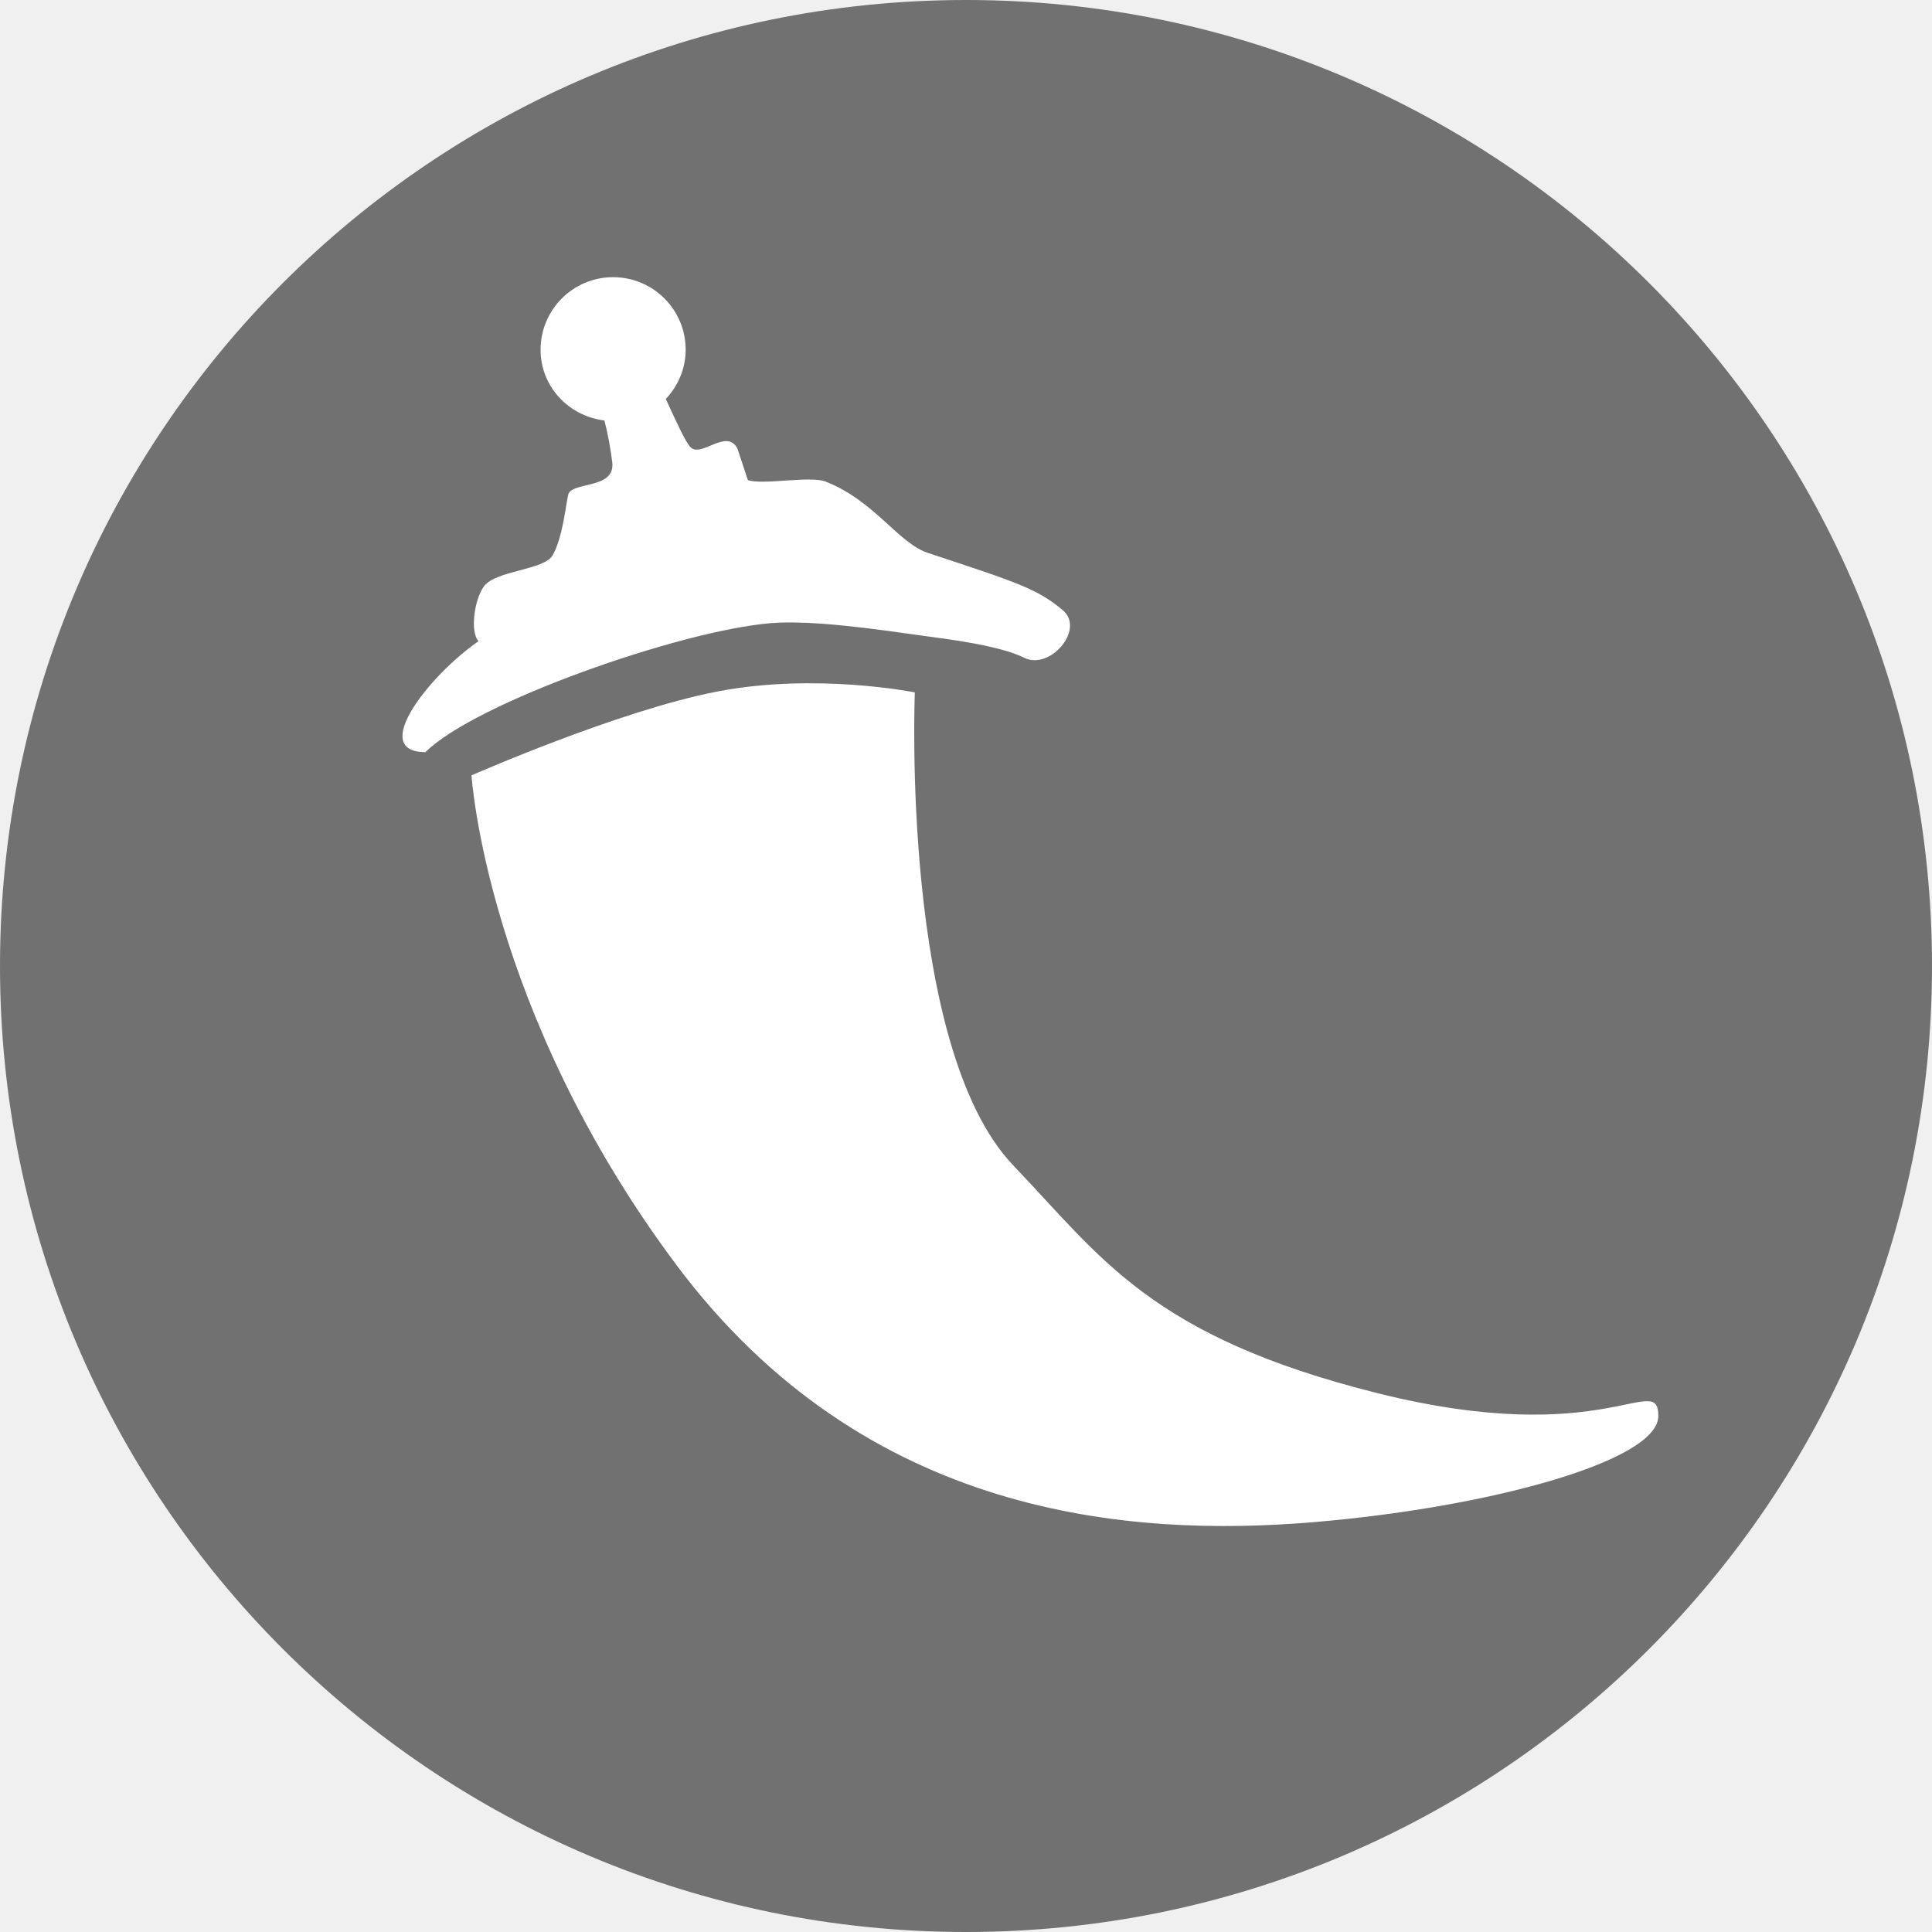
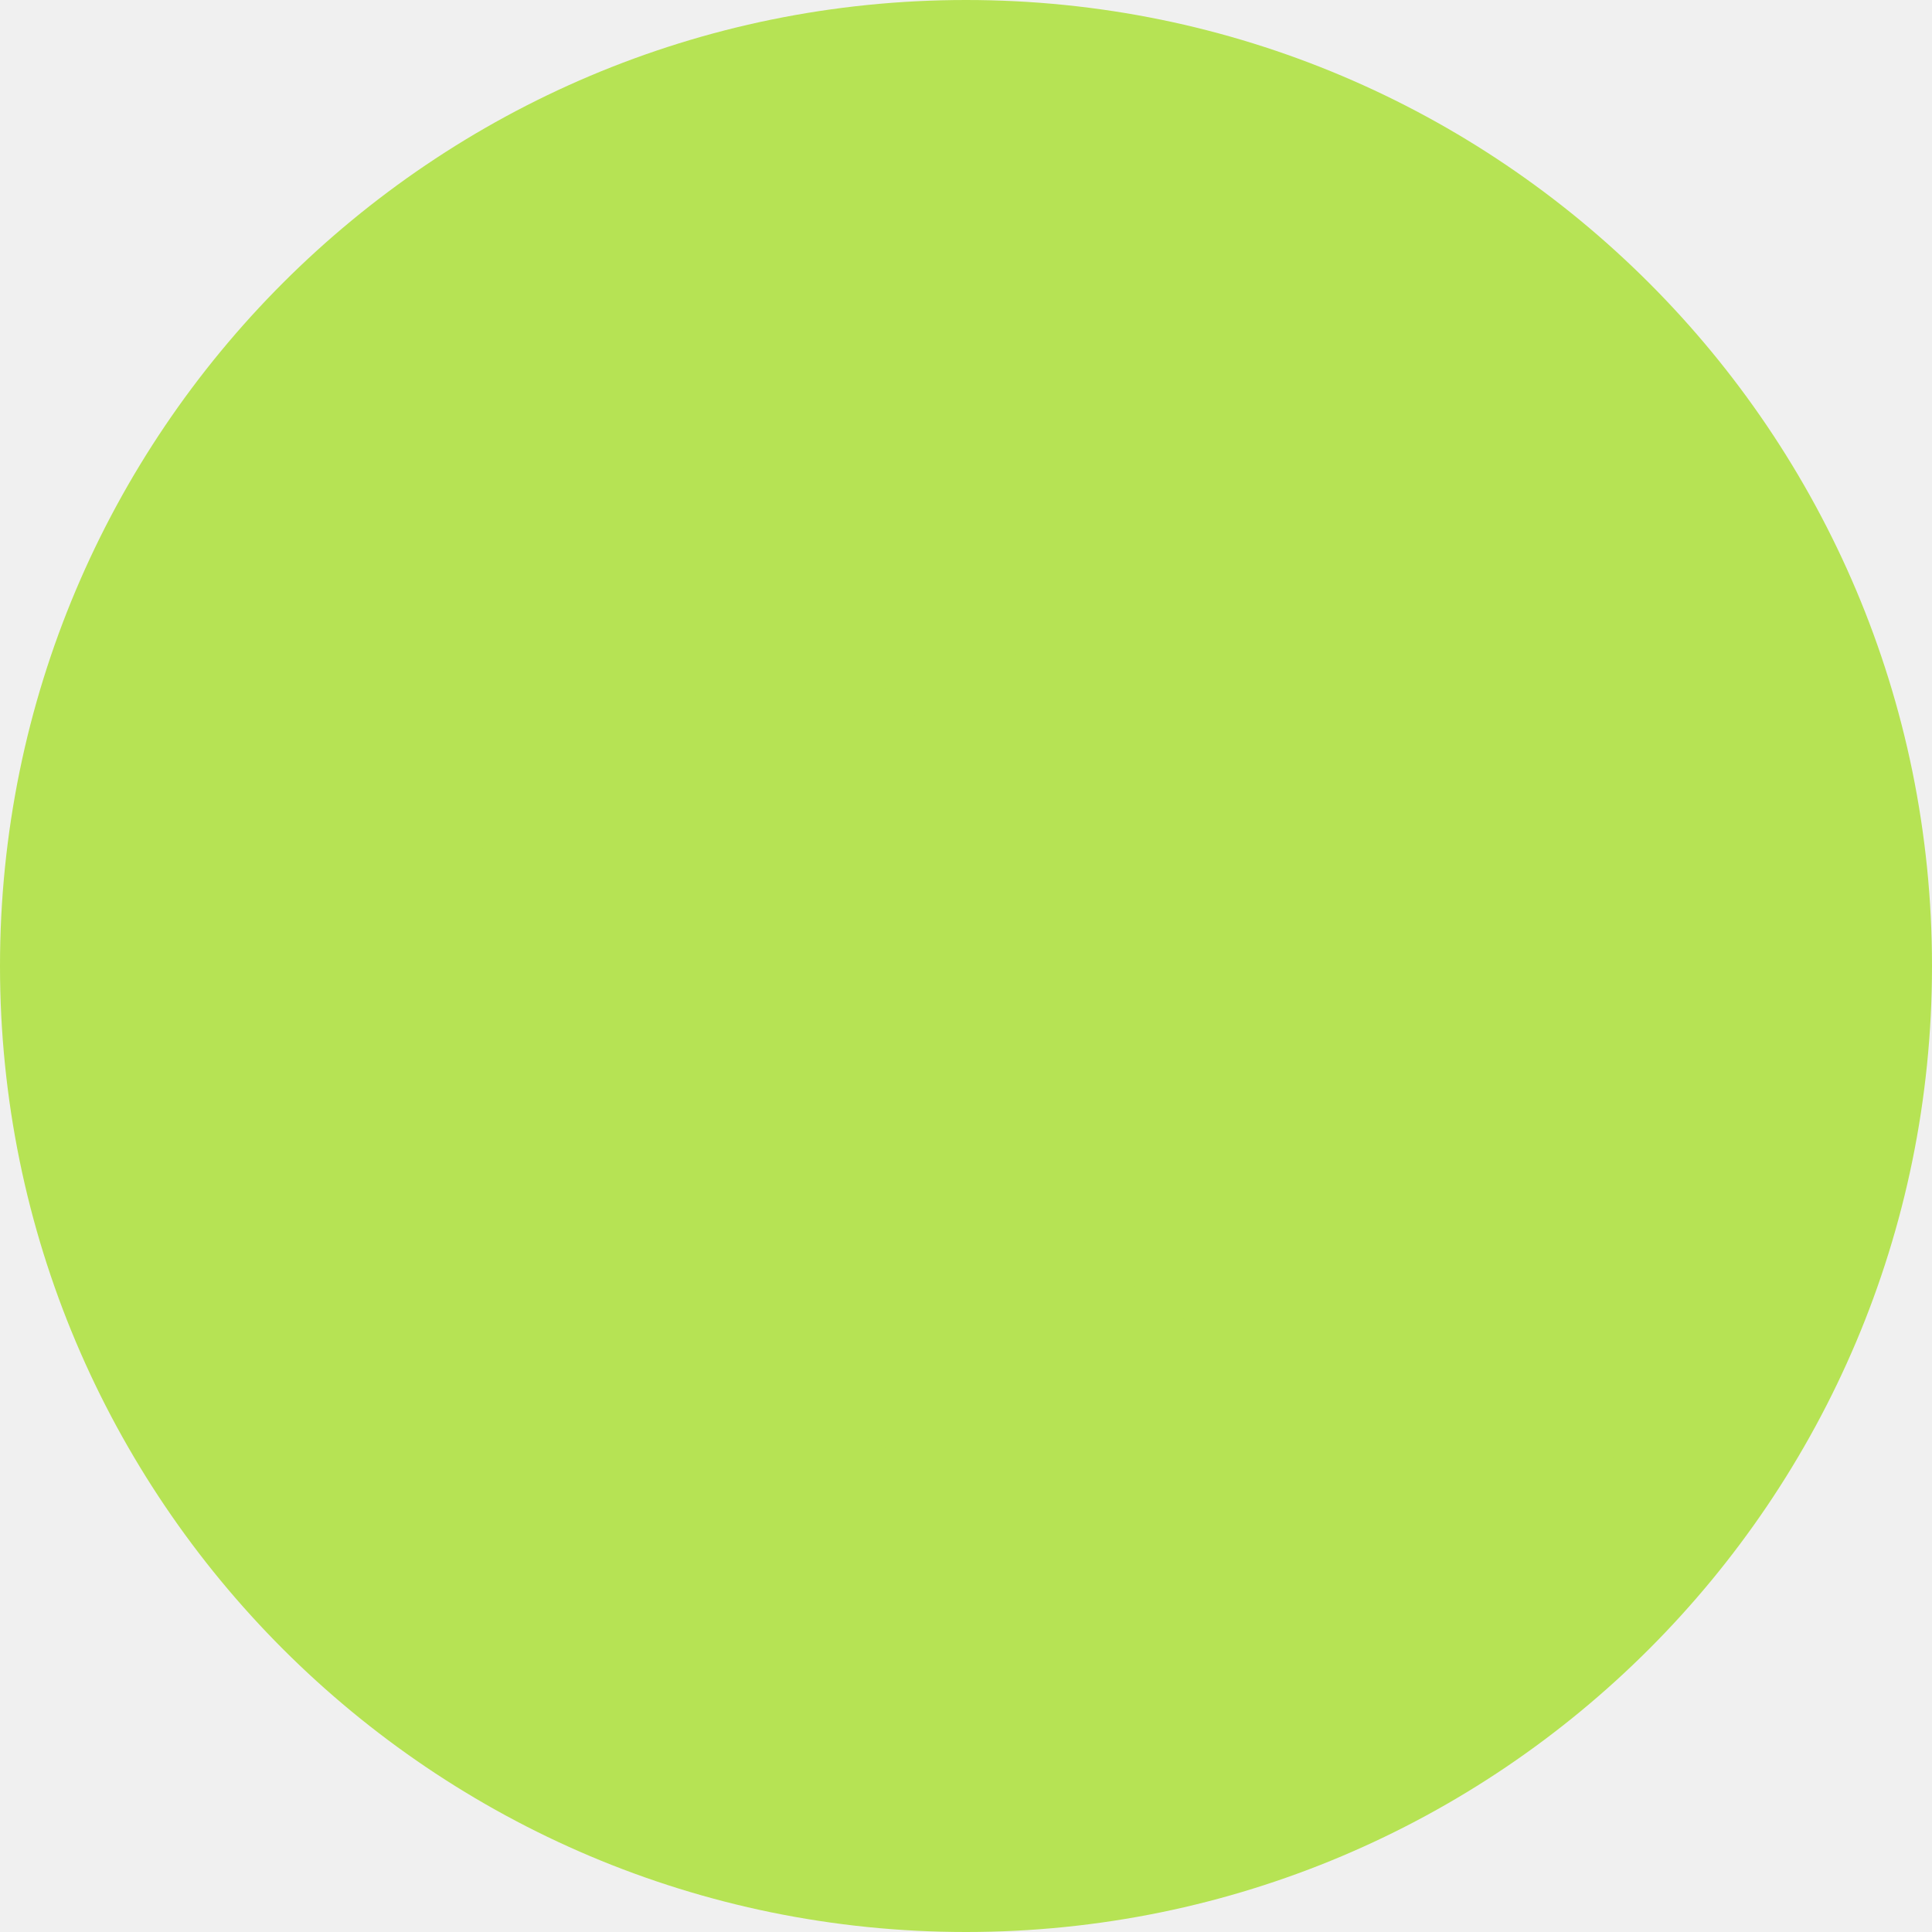
<svg xmlns="http://www.w3.org/2000/svg" viewBox="0 0 60 60" enable-background="new 0 0 60 60">
  <g>
-     <circle fill="#717171" cx="30" cy="30" r="30" />
-     <path fill="#fff" d="M28.708 19.75c.604.085 2.307.281 3.101.678s1.895-.877 1.202-1.474c-.795-.665-1.387-.857-4.181-1.778-.931-.301-1.66-1.616-3.184-2.218-.487-.192-1.916.111-2.42-.046l-.323-.977c-.331-.652-1.119.289-1.457-.045-.16-.158-.463-.837-.769-1.499.376-.403.617-.935.617-1.53 0-1.244-1.009-2.253-2.253-2.253s-2.253 1.009-2.253 2.253c0 1.149.872 2.06 1.983 2.198.108.417.194.886.243 1.3.1.848-1.264.586-1.368 1.005-.073.294-.163 1.312-.481 1.877-.264.47-1.755.467-2.132.964-.304.402-.442 1.429-.171 1.707-1.531 1.06-3.416 3.446-1.649 3.446 1.531-1.531 7.893-3.77 10.72-4.005 1.289-.108 3.352.197 4.775.397zm14.075 23.517c-7.068-1.767-8.6-4.241-11.309-7.068-3.516-3.669-3.063-14.696-3.063-14.696s-3.063-.618-6.126-.029-7.642 2.606-7.642 2.606.457 7.289 6.347 15.182c5.89 7.893 14.137 8.482 19.791 8.011 5.4-.45 10.72-1.885 10.72-3.299-.001-1.414-1.65 1.06-8.718-.707z" />
+     <circle fill="#B6E354" cx="30" cy="30" r="30" />
+     <path fill="#B6E354" d="M28.708 19.75c.604.085 2.307.281 3.101.678s1.895-.877 1.202-1.474c-.795-.665-1.387-.857-4.181-1.778-.931-.301-1.66-1.616-3.184-2.218-.487-.192-1.916.111-2.42-.046l-.323-.977c-.331-.652-1.119.289-1.457-.045-.16-.158-.463-.837-.769-1.499.376-.403.617-.935.617-1.53 0-1.244-1.009-2.253-2.253-2.253s-2.253 1.009-2.253 2.253c0 1.149.872 2.06 1.983 2.198.108.417.194.886.243 1.3.1.848-1.264.586-1.368 1.005-.073.294-.163 1.312-.481 1.877-.264.47-1.755.467-2.132.964-.304.402-.442 1.429-.171 1.707-1.531 1.06-3.416 3.446-1.649 3.446 1.531-1.531 7.893-3.77 10.72-4.005 1.289-.108 3.352.197 4.775.397zm14.075 23.517c-7.068-1.767-8.6-4.241-11.309-7.068-3.516-3.669-3.063-14.696-3.063-14.696s-3.063-.618-6.126-.029-7.642 2.606-7.642 2.606.457 7.289 6.347 15.182c5.89 7.893 14.137 8.482 19.791 8.011 5.4-.45 10.72-1.885 10.72-3.299-.001-1.414-1.65 1.06-8.718-.707z" />
  </g>
</svg>
